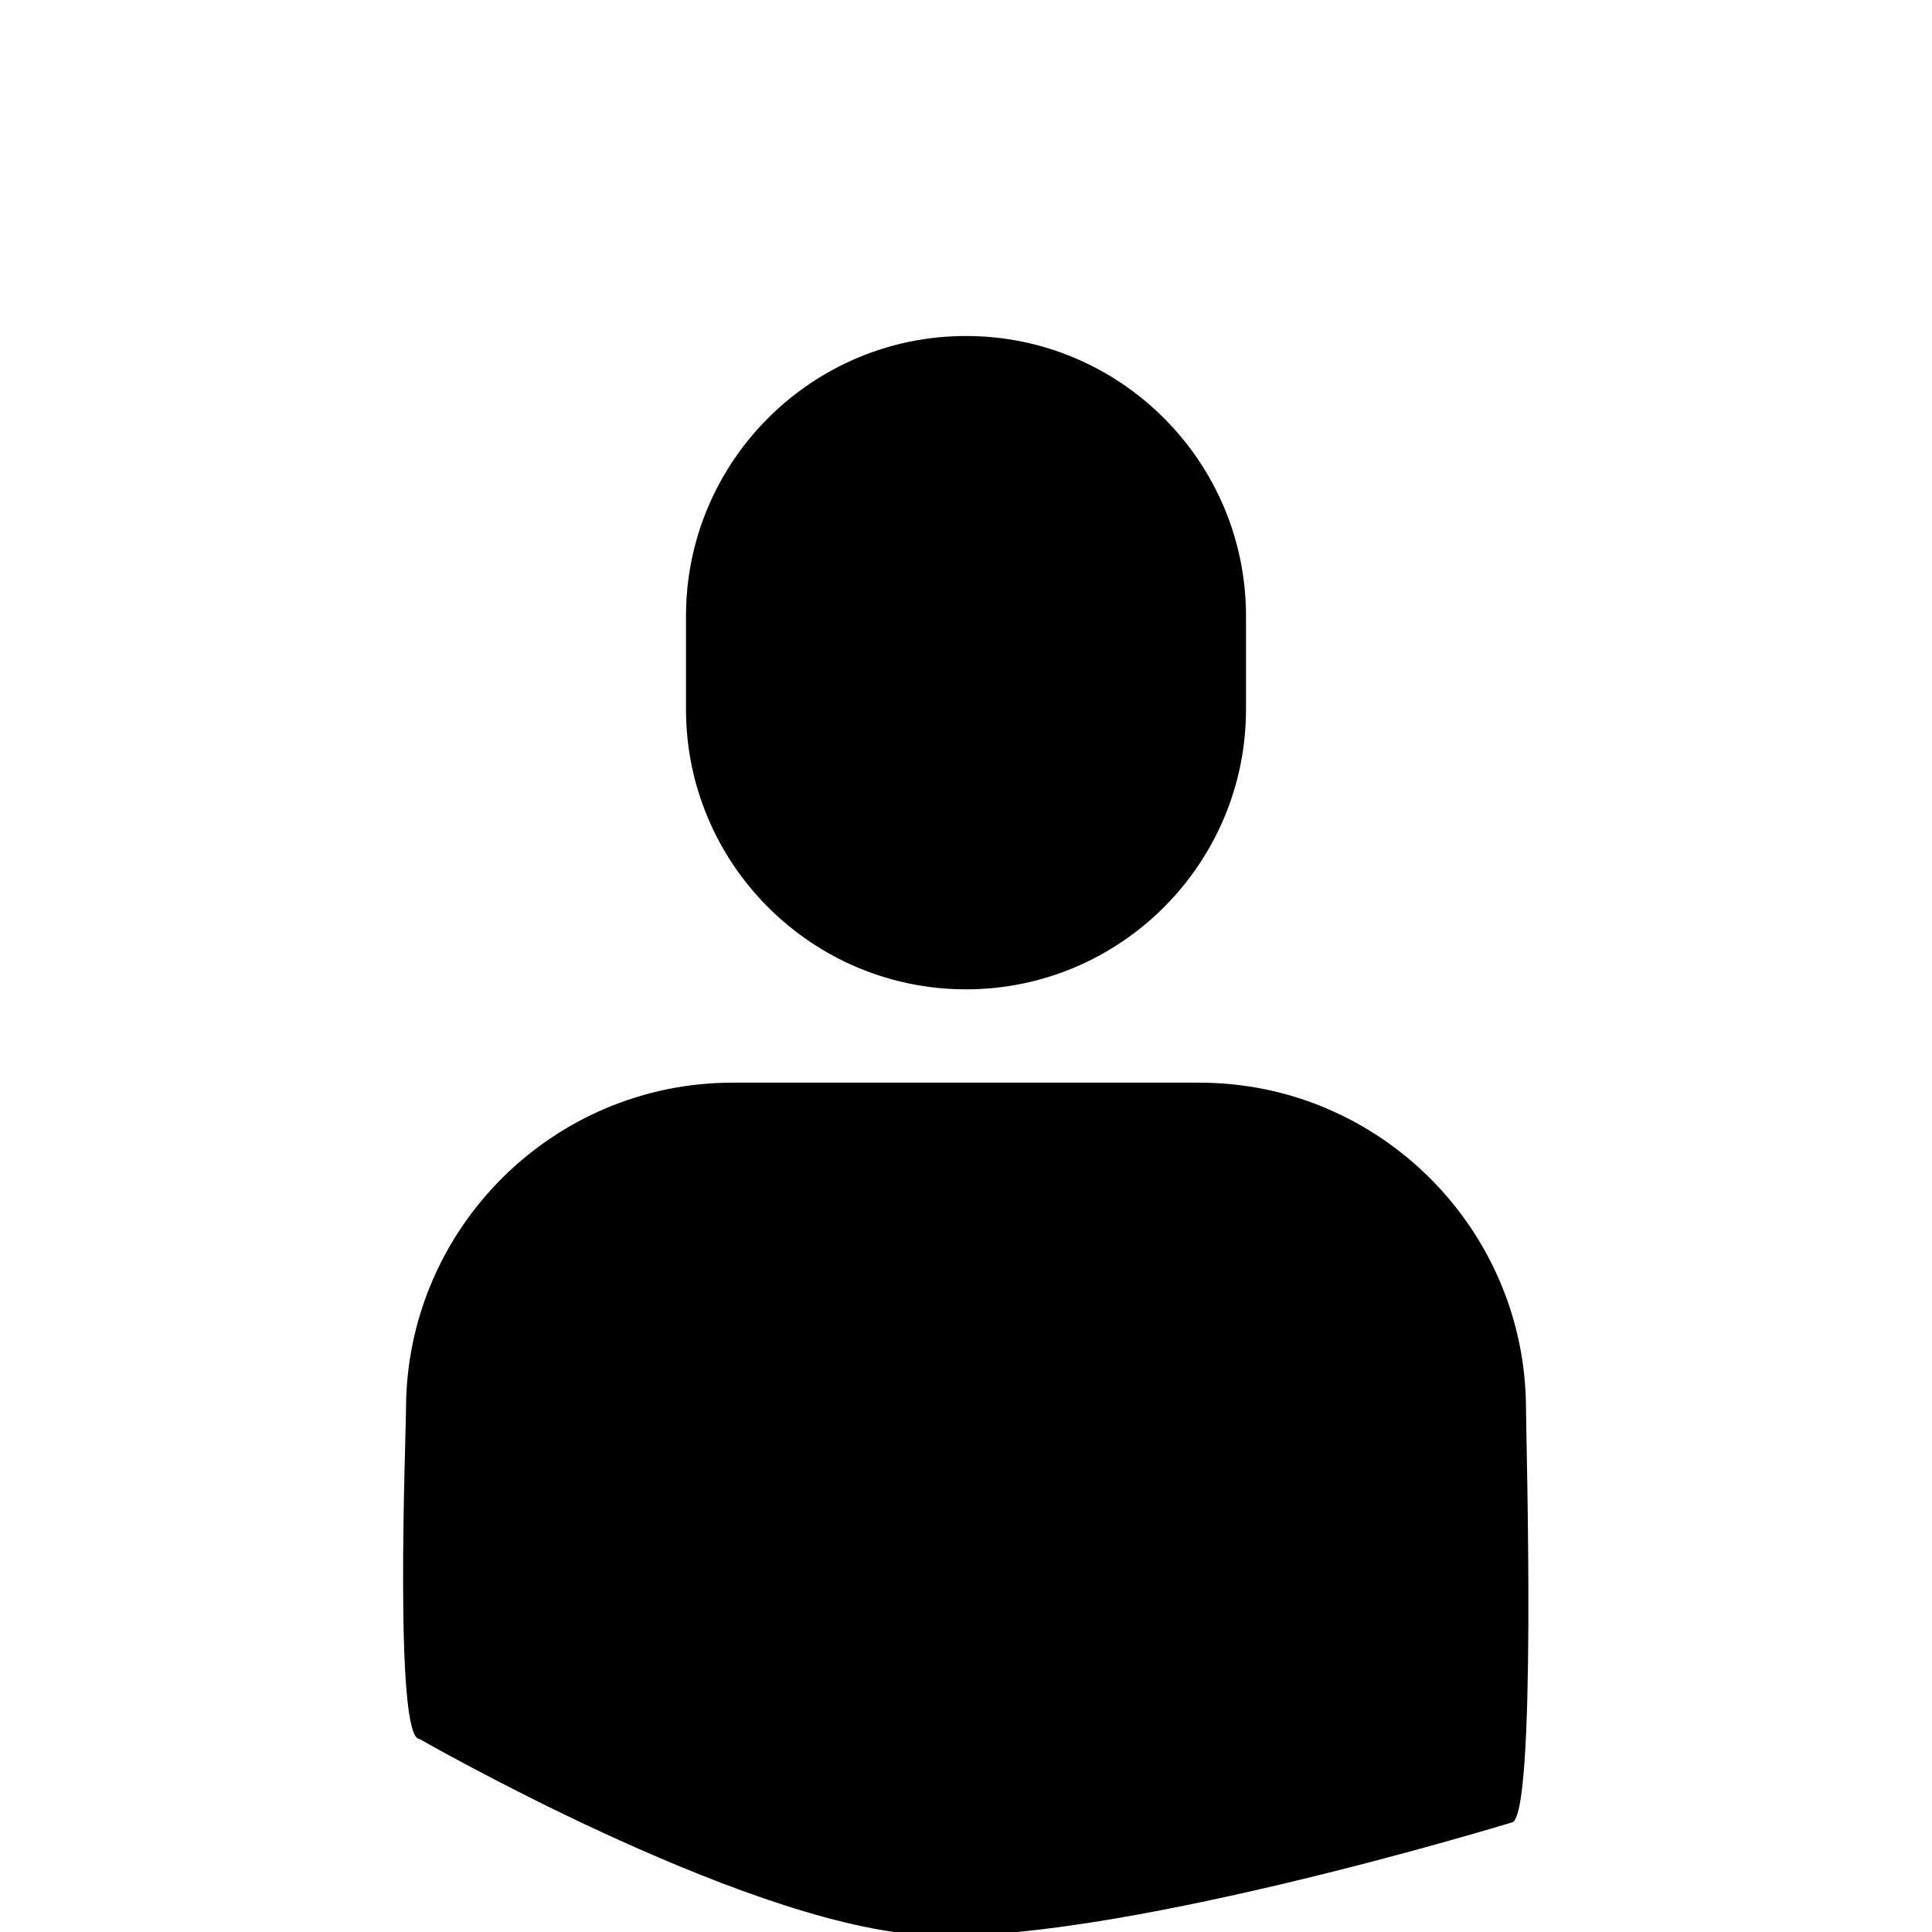
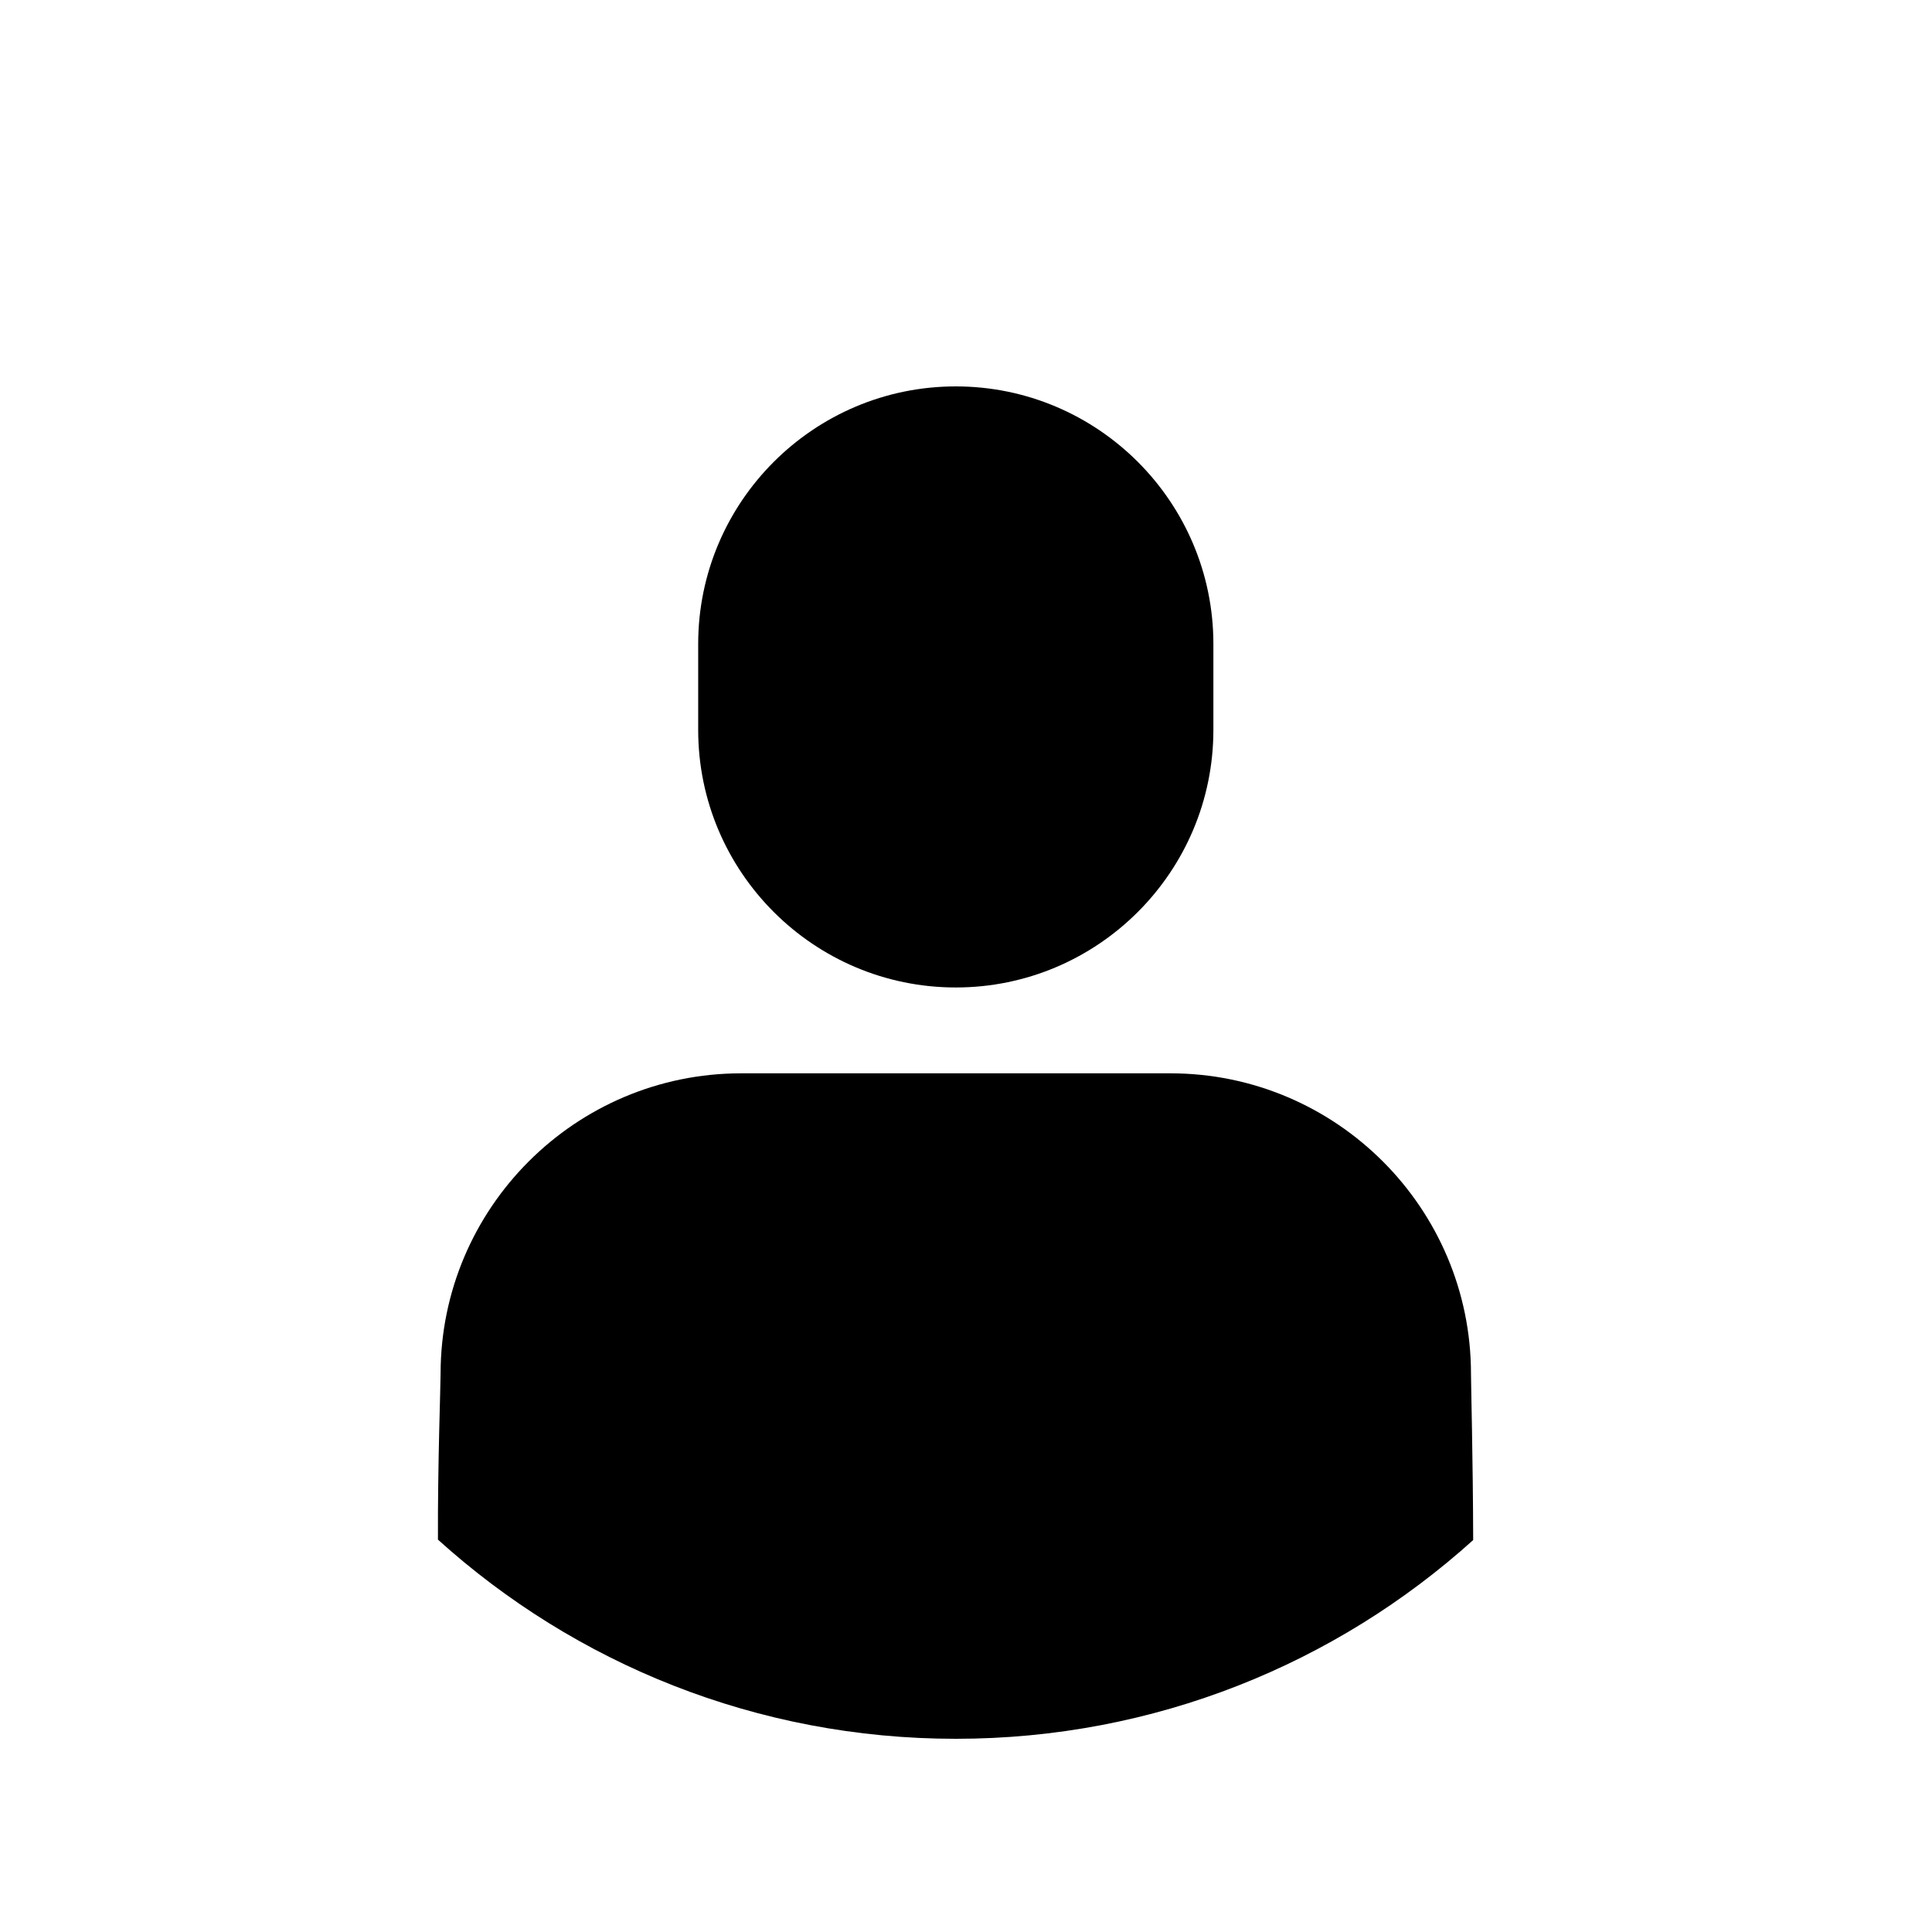
- <svg xmlns="http://www.w3.org/2000/svg" viewBox="6 6 138 138">
-   <path d="M75 76.667c11.03 0 20-8.97 20-20V50c0-11.03-8.97-20-20-20s-20 8.97-20 20v6.667c0 11.03 8.97 20 20 20zm-16.667 6.666C45.467 83.333 35 93.8 35 106.667c0 1.84-.874 23.546.966 23.546 0 0 22.608 12.983 35.606 13.978 12.998.995 42.383-8.007 42.383-8.007 1.84 0 1.045-27.677 1.045-29.517 0-12.867-10.467-23.334-23.333-23.334H58.333z" />
+ <svg xmlns="http://www.w3.org/2000/svg" viewBox="0 0 150 150">
+   <path fill-rule="evenodd" d="M114.377 119.57c-10.635 9.59-24.72 15.43-40.17 15.43-15.466 0-29.566-5.852-40.205-15.463-.024-5.778.205-11.928.205-12.87 0-12.867 10.467-23.334 23.334-23.334h33.333c12.867 0 23.333 10.467 23.333 23.334 0 .81.155 6.637.17 12.903zm-40.17-42.903c-11.03 0-20-8.97-20-20V50c0-11.03 8.97-20 20-20s20 8.97 20 20v6.667c0 11.03-8.97 20-20 20z" />
</svg>
